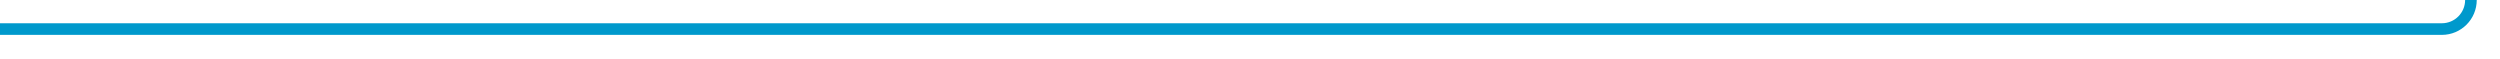
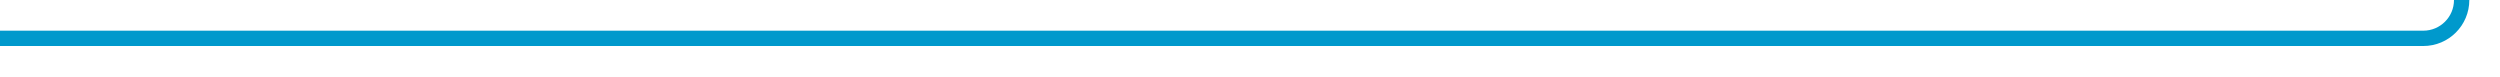
- <svg xmlns="http://www.w3.org/2000/svg" version="1.1" width="430px" height="10px" preserveAspectRatio="xMinYMid meet" viewBox="847 590  430 8">
-   <path d="M 847 594  L 1267 594  A 5 5 0 0 0 1272 589 L 1272 364  A 5 5 0 0 1 1277 359 L 1395 359  " stroke-width="2" stroke="#0099cc" fill="none" />
-   <path d="M 1392.2 363.4  L 1397 359  L 1392.2 354.6  L 1387.6 359  L 1392.2 363.4  Z " fill-rule="nonzero" fill="#0099cc" stroke="none" />
+ <svg xmlns="http://www.w3.org/2000/svg" version="1.1" width="326px" height="10px" preserveAspectRatio="xMinYMid meet" viewBox="951 596  326 8">
+   <path d="M 951 600  L 1267 600  A 5 5 0 0 0 1272 595 L 1272 369  A 5 5 0 0 1 1277 364 L 1395 364  " stroke-width="2" stroke="#0099cc" fill="none" />
+   <path d="M 1392.2 368.4  L 1397 364  L 1392.2 359.6  L 1387.6 364  L 1392.2 368.4  Z " fill-rule="nonzero" fill="#0099cc" stroke="none" />
</svg>
